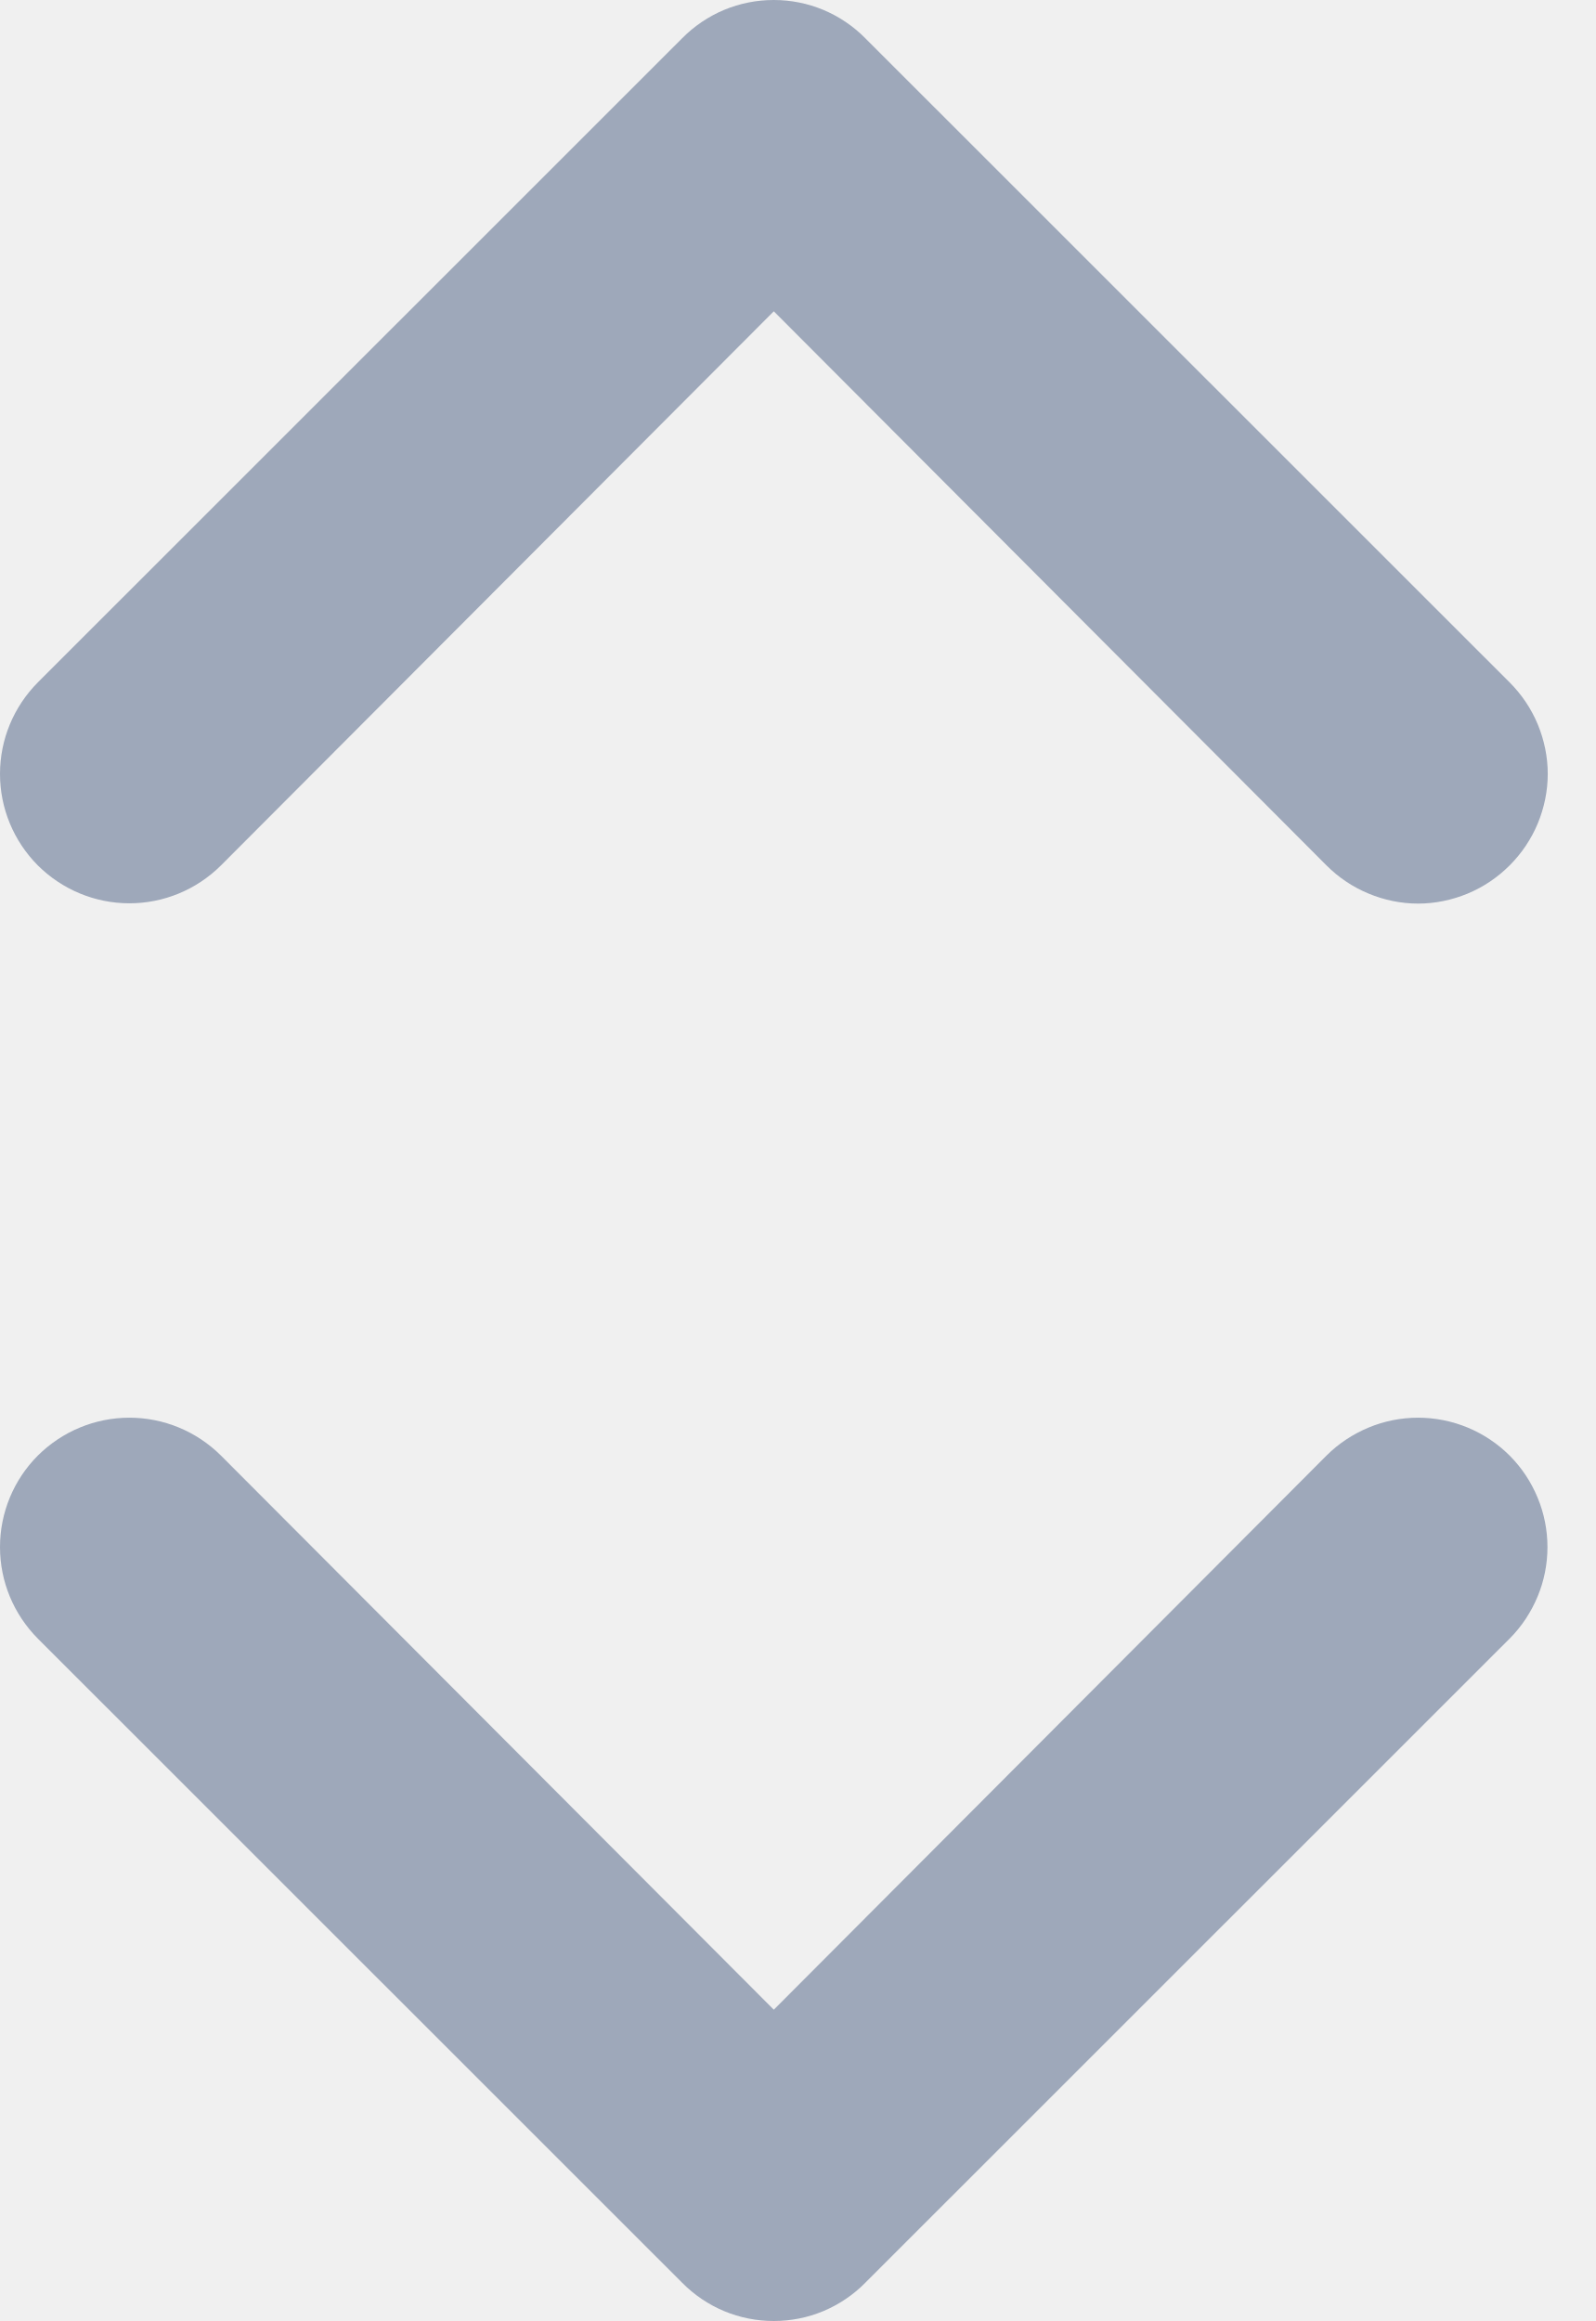
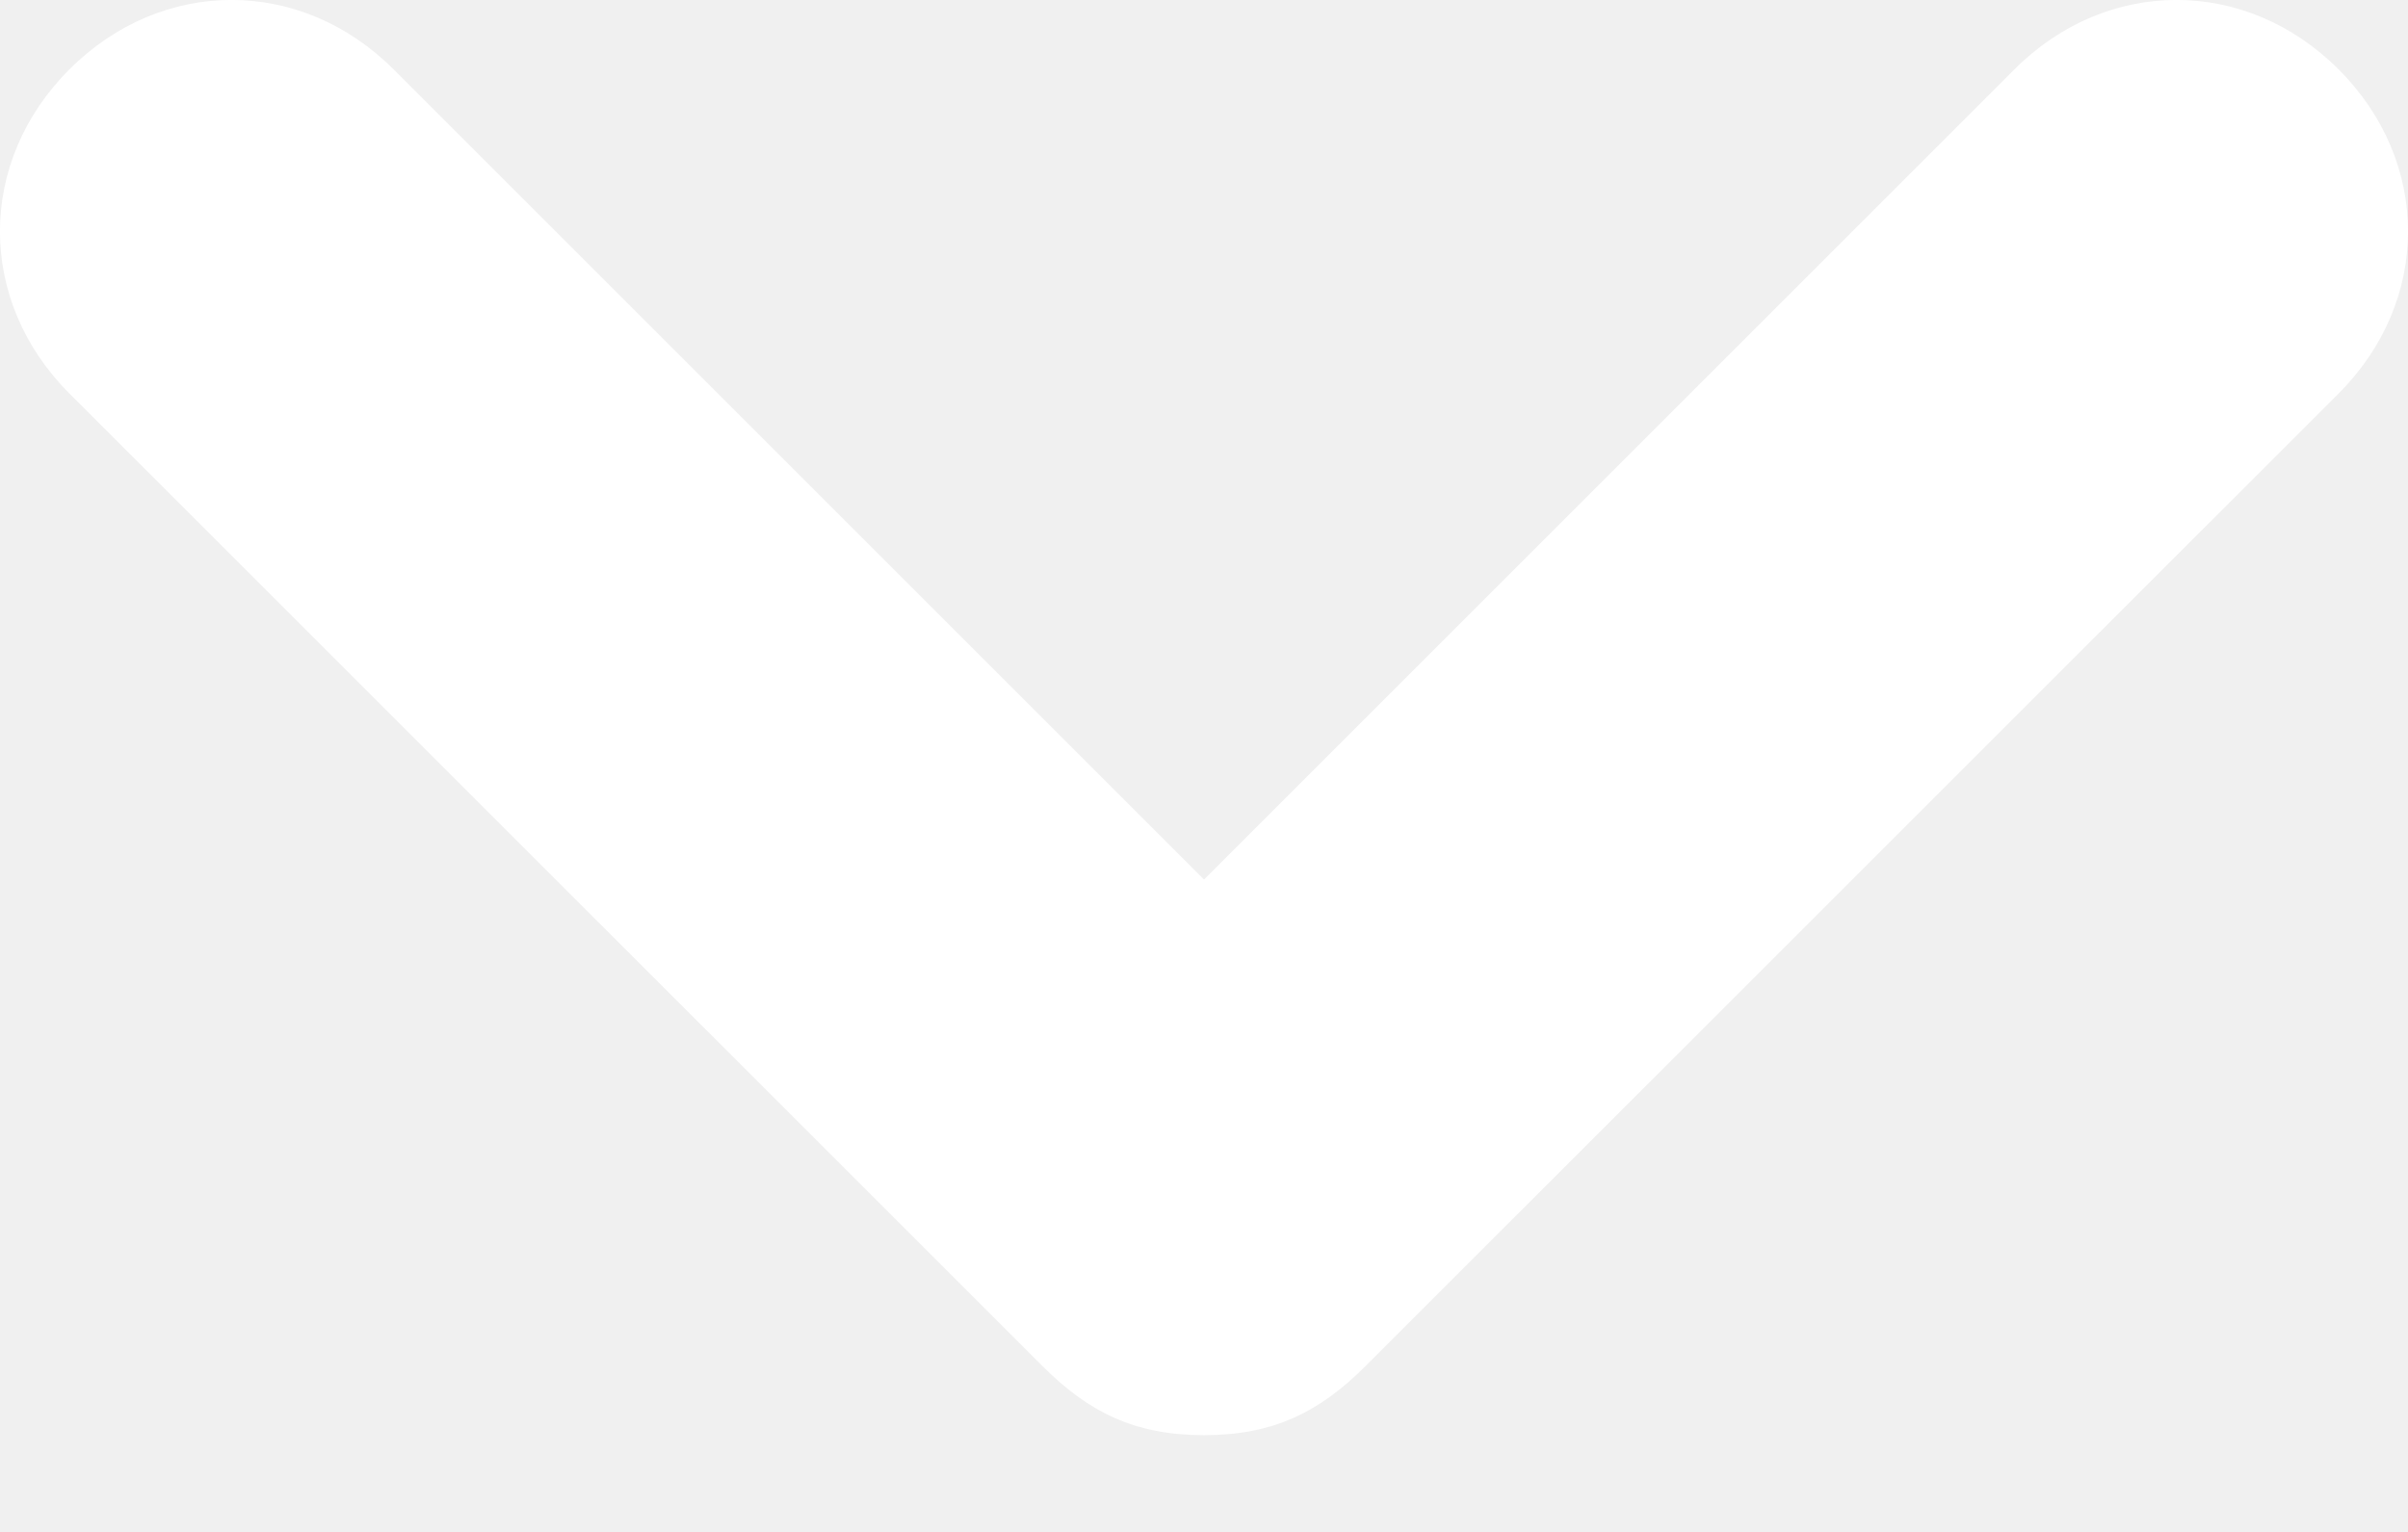
- <svg xmlns="http://www.w3.org/2000/svg" width="11" height="16" viewBox="0 0 11 16" fill="none">
-   <path d="M9.144 10.034L5.334 13.854L1.523 10.034C1.355 9.867 1.129 9.773 0.892 9.773C0.655 9.773 0.429 9.867 0.261 10.034C0.094 10.201 0 10.428 0 10.665C0 10.902 0.094 11.128 0.261 11.296L4.703 15.737C4.785 15.82 4.884 15.887 4.992 15.932C5.1 15.977 5.216 16 5.334 16C5.451 16 5.567 15.977 5.675 15.932C5.783 15.887 5.882 15.82 5.964 15.737L10.406 11.296C10.489 11.213 10.554 11.114 10.599 11.006C10.644 10.898 10.667 10.782 10.667 10.665C10.667 10.548 10.644 10.432 10.599 10.324C10.554 10.215 10.489 10.117 10.406 10.034C10.323 9.951 10.225 9.886 10.117 9.841C10.008 9.796 9.892 9.773 9.775 9.773C9.658 9.773 9.542 9.796 9.434 9.841C9.326 9.886 9.227 9.951 9.144 10.034V10.034ZM1.523 5.966L5.334 2.146L9.144 5.966C9.227 6.049 9.325 6.115 9.434 6.16C9.542 6.205 9.658 6.229 9.775 6.229C9.892 6.229 10.008 6.205 10.117 6.16C10.225 6.115 10.323 6.049 10.406 5.966C10.489 5.883 10.555 5.785 10.6 5.677C10.645 5.568 10.669 5.452 10.669 5.335C10.669 5.218 10.645 5.102 10.6 4.993C10.555 4.885 10.489 4.787 10.406 4.704L5.964 0.263C5.882 0.18 5.783 0.113 5.675 0.068C5.567 0.023 5.451 0 5.334 0C5.216 0 5.1 0.023 4.992 0.068C4.884 0.113 4.785 0.18 4.703 0.263L0.261 4.704C0.094 4.872 0 5.098 0 5.335C0 5.572 0.094 5.798 0.261 5.966C0.429 6.133 0.655 6.227 0.892 6.227C1.129 6.227 1.355 6.133 1.523 5.966Z" fill="#9EA8BA" />
+ <svg xmlns="http://www.w3.org/2000/svg" width="11" height="7" viewBox="0 0 11 7" fill="none">
+   <path d="M10.683 0.317C10.26 -0.106 9.625 -0.106 9.202 0.317L5.5 4.019L1.798 0.317C1.375 -0.106 0.74 -0.106 0.317 0.317C-0.106 0.74 -0.106 1.375 0.317 1.798L4.76 6.24C4.971 6.452 5.183 6.558 5.5 6.558C5.817 6.558 6.029 6.452 6.24 6.24L10.683 1.798C11.106 1.375 11.106 0.74 10.683 0.317Z" fill="white" />
</svg>
